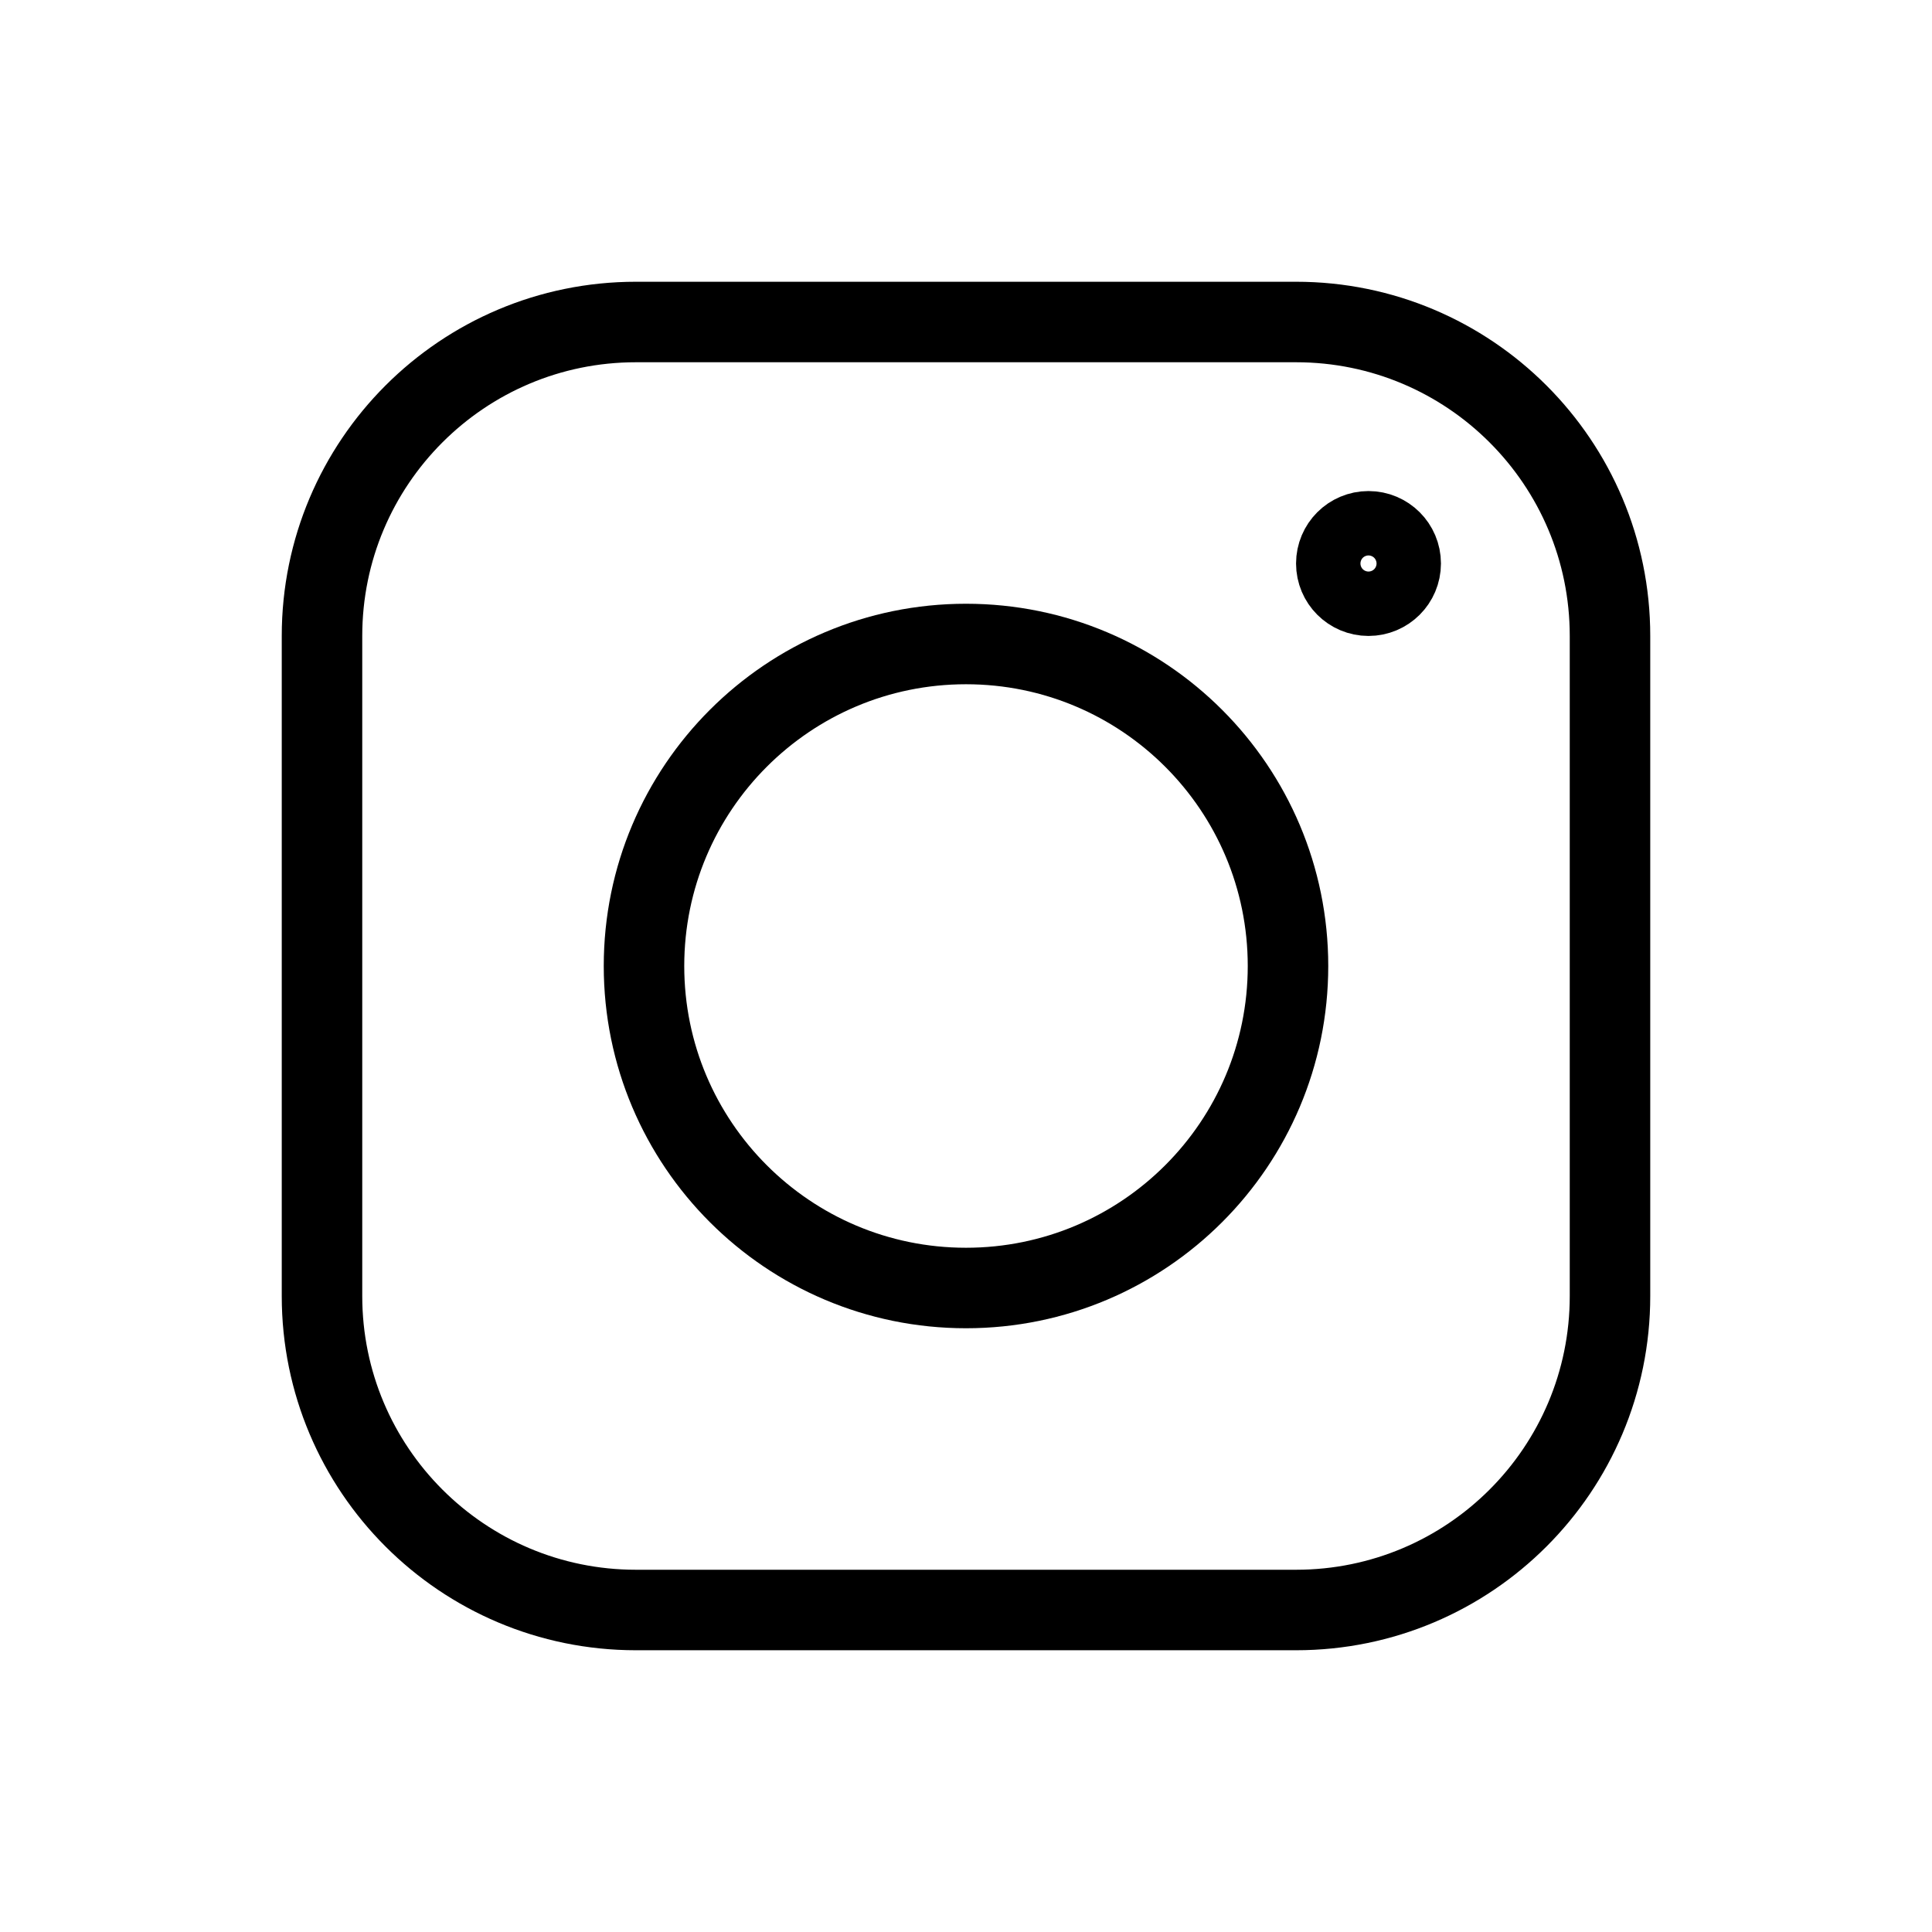
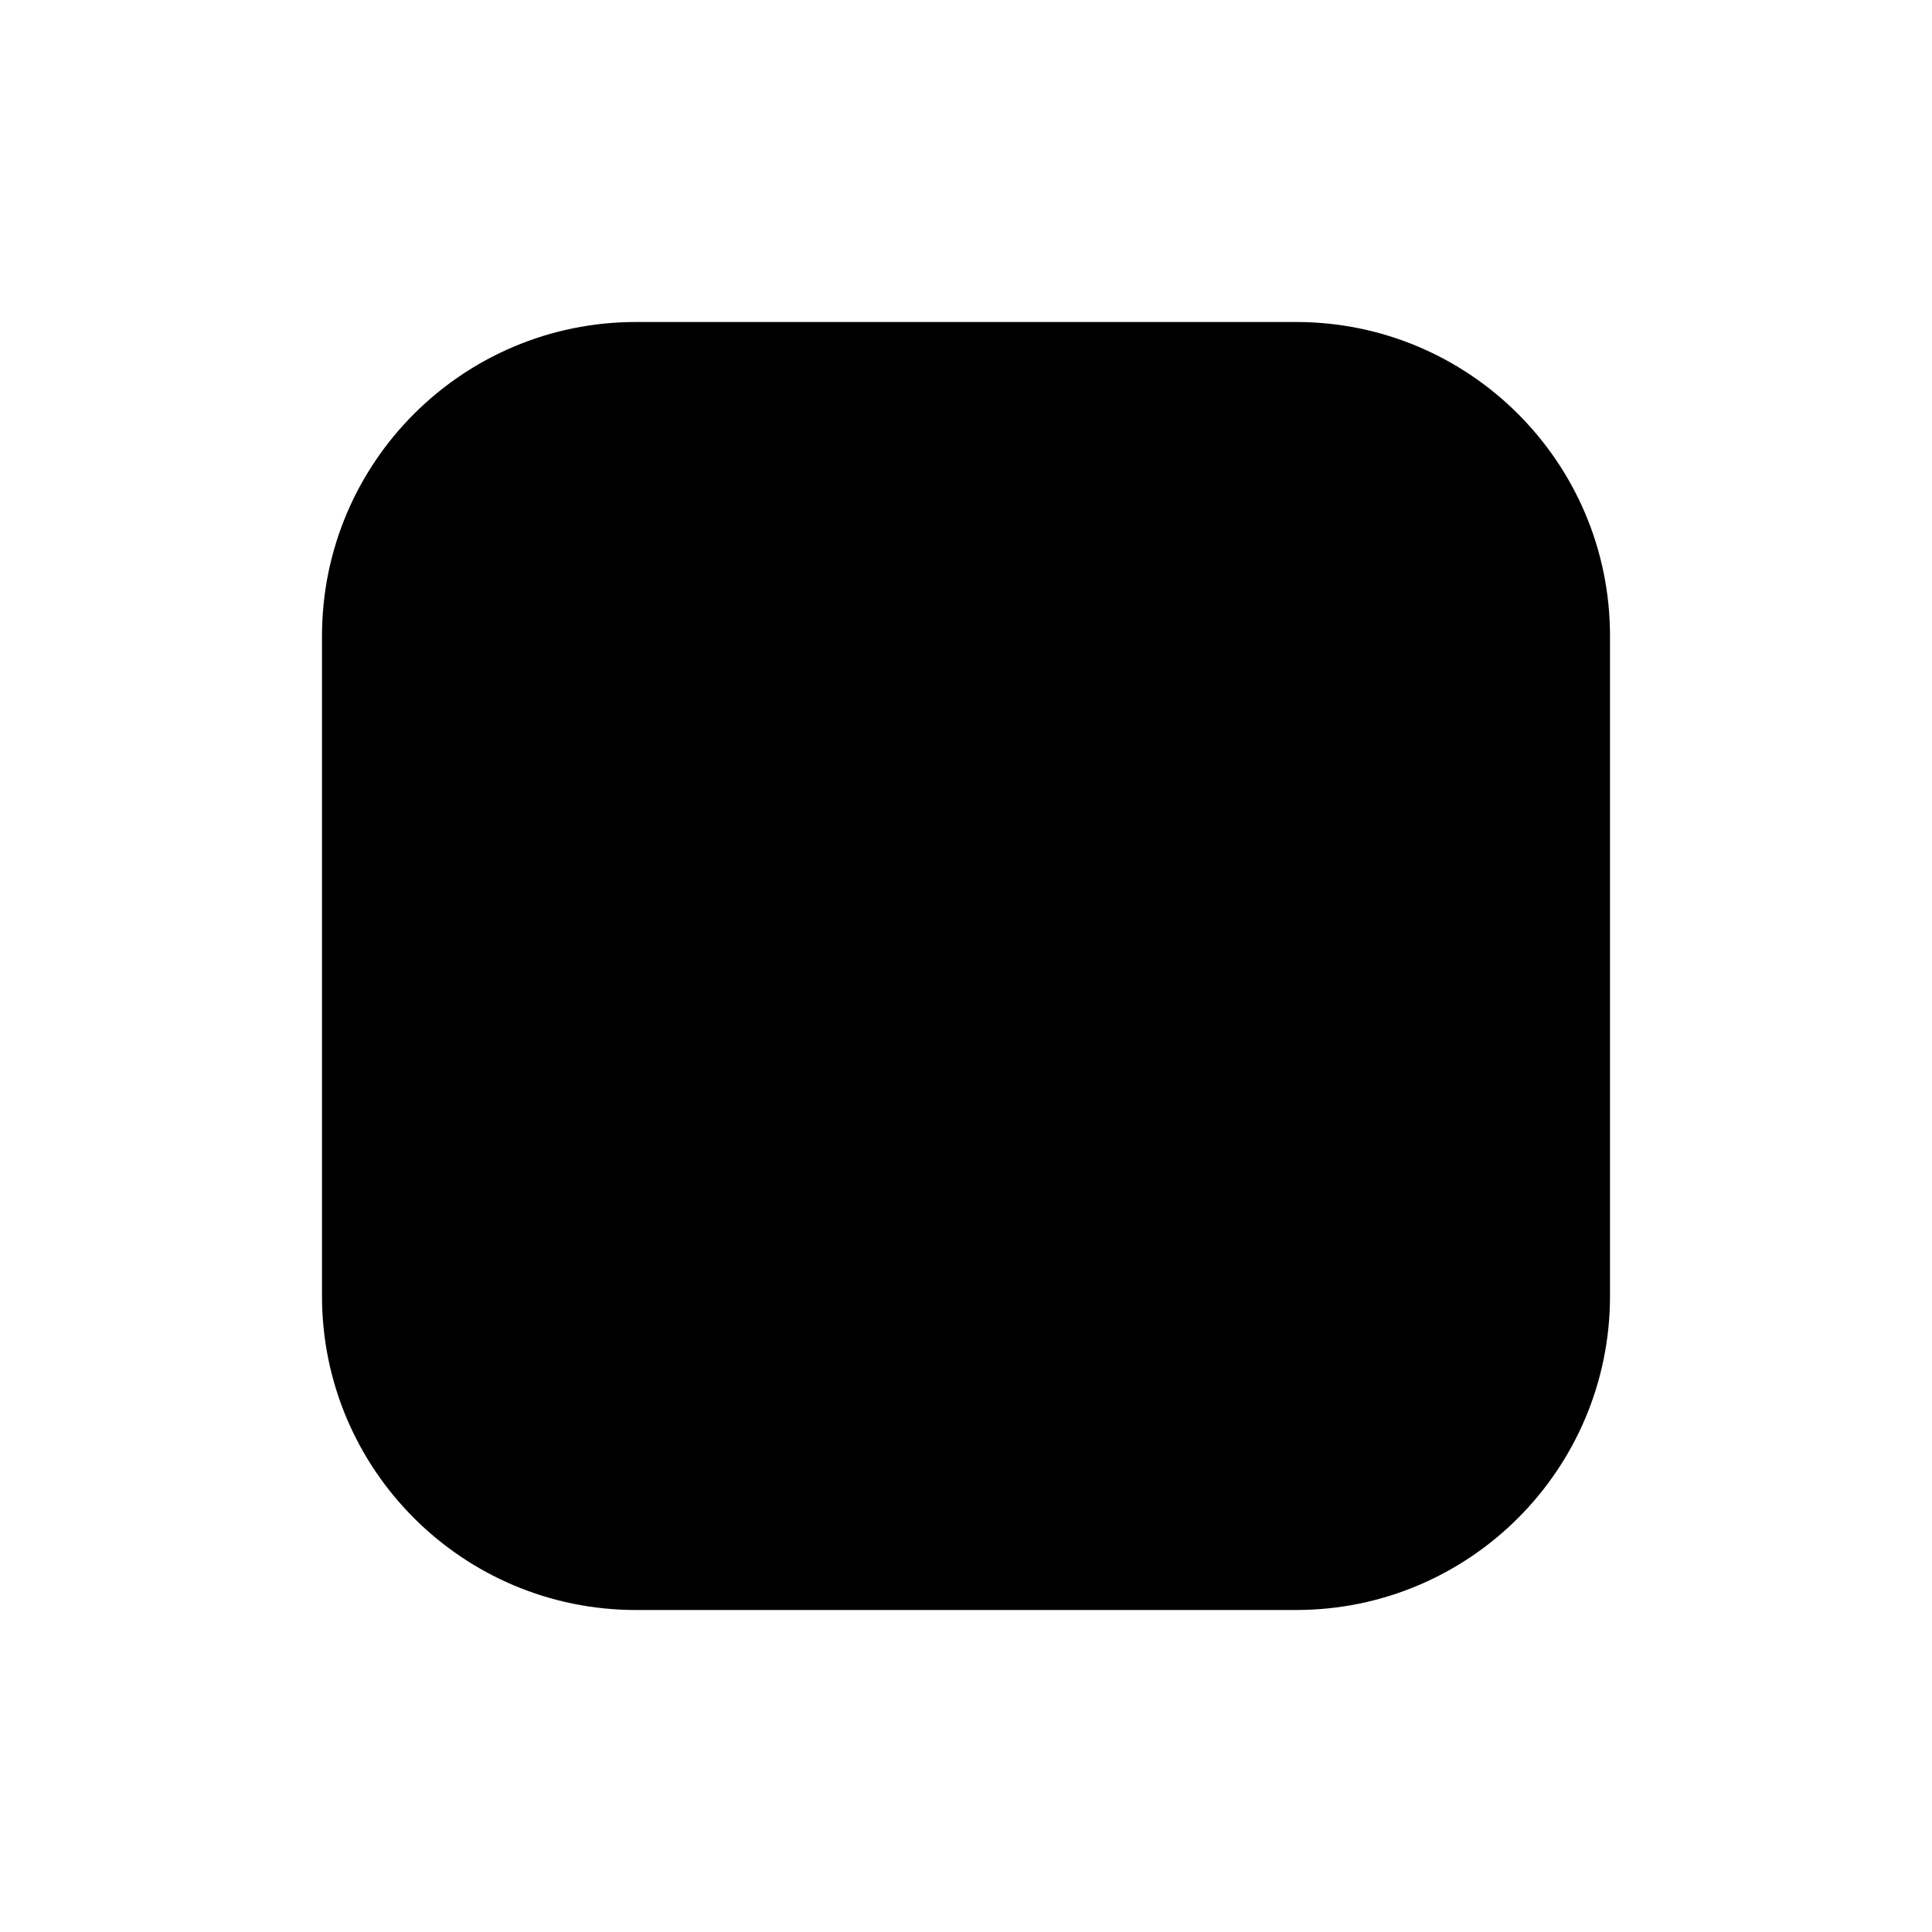
<svg xmlns="http://www.w3.org/2000/svg" id="Livello_1" data-name="Livello 1" version="1.1" viewBox="0 0 24 24">
  <defs>
    <style>
      .cls-1 {
-         fill: none;
-         stroke: #000;
-         stroke-miterlimit: 10;
+         stroke="none" d="M0 0h24v24H0z" fill="none"
      }
    </style>
  </defs>
  <rect class="cls-1" x="4" y="4" width="16" height="16" rx="3.9" ry="3.9" />
  <circle class="cls-1" cx="12" cy="12" r="4" />
  <circle class="cls-1" cx="17" cy="7" r=".4" />
</svg>
